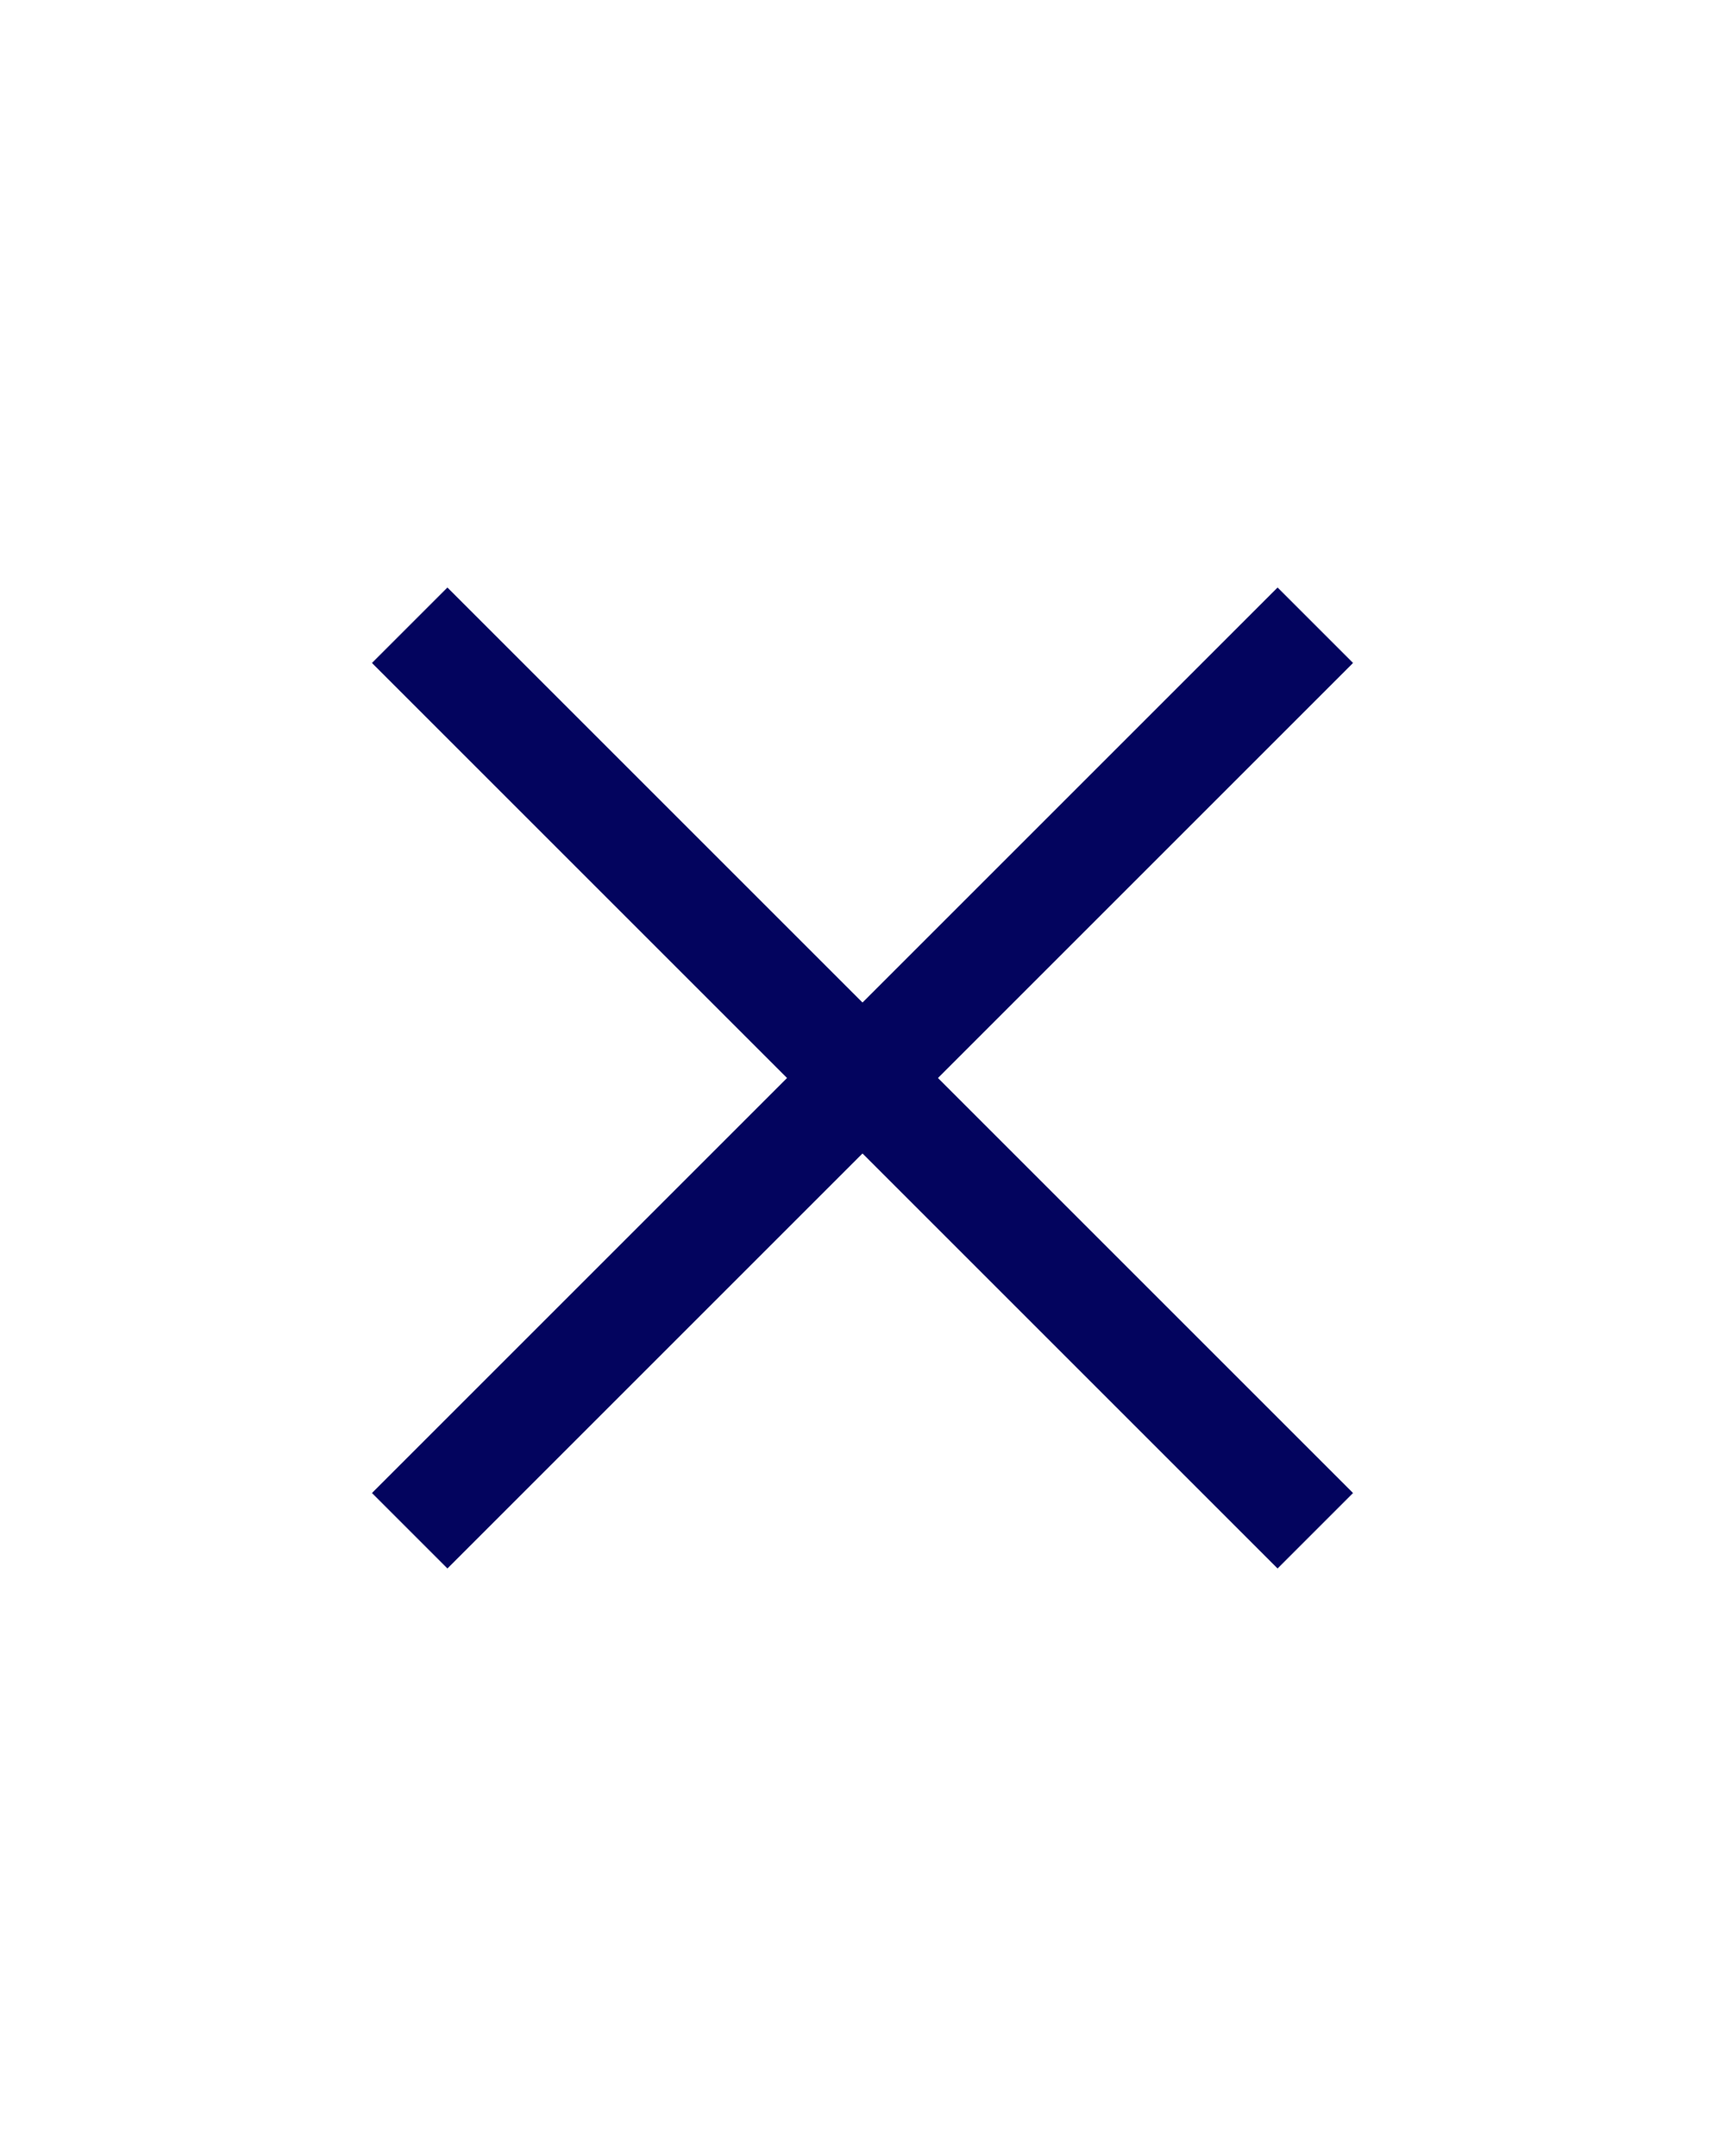
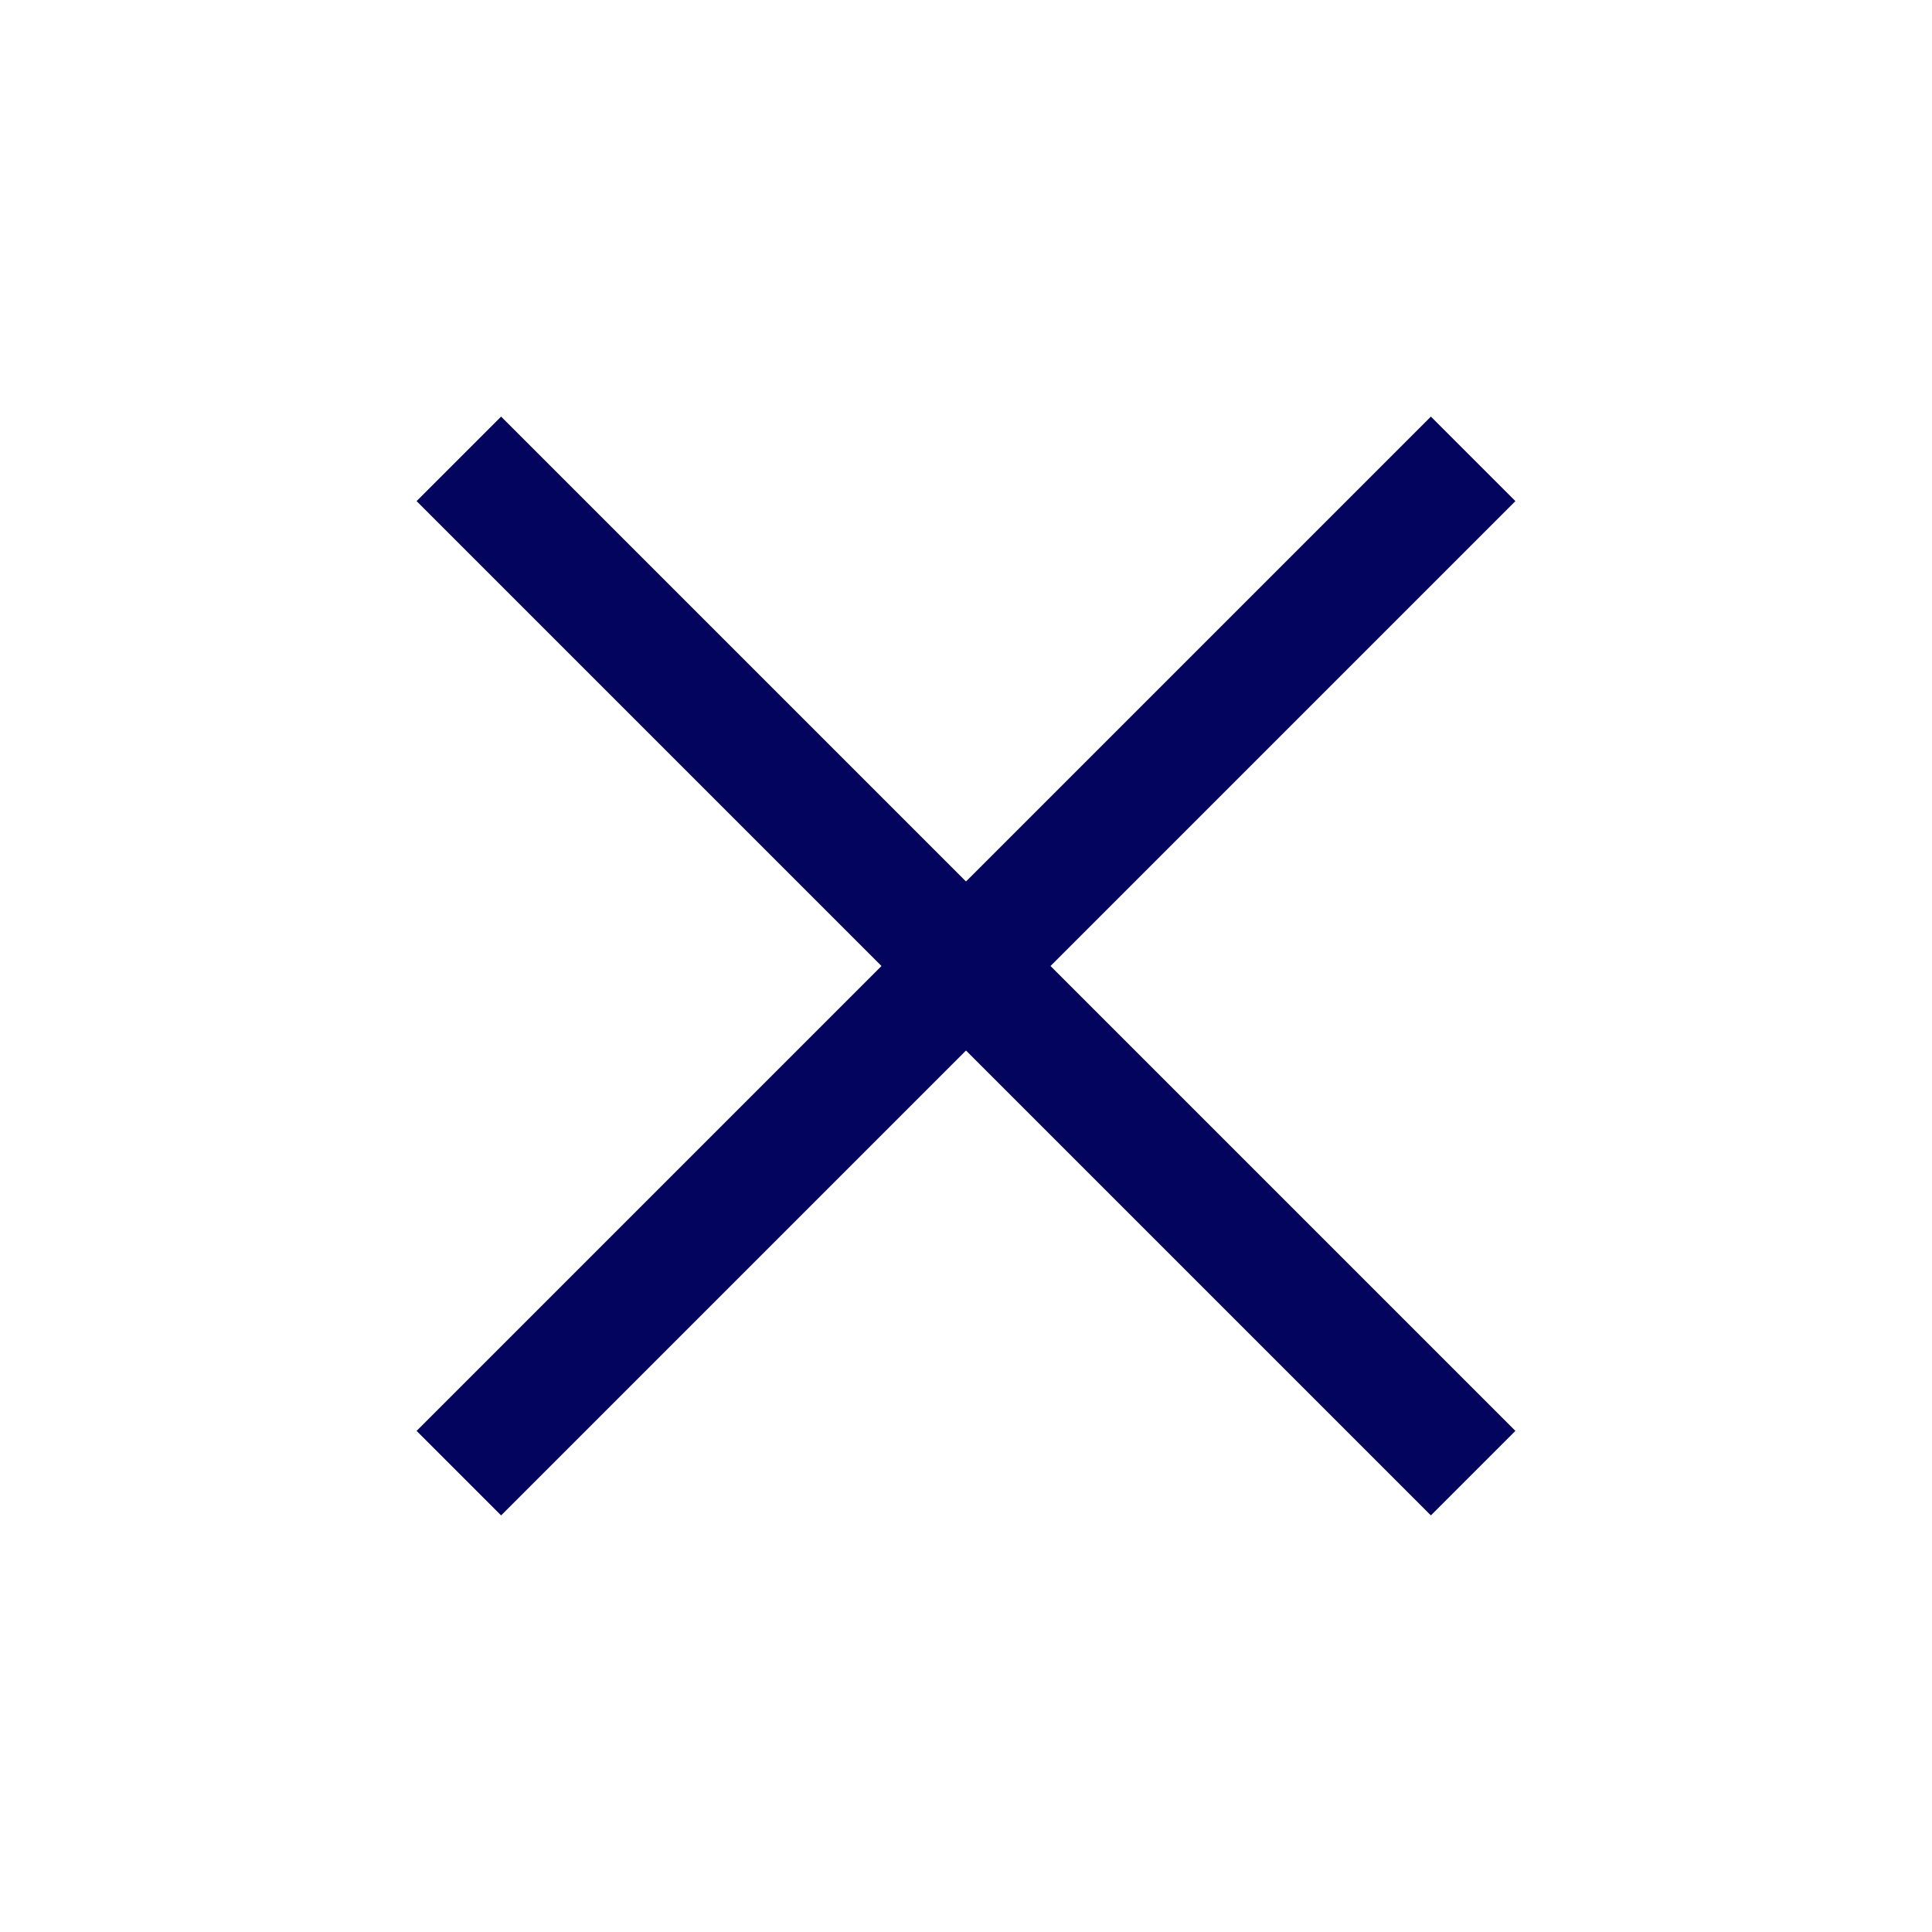
- <svg xmlns="http://www.w3.org/2000/svg" height="25" fill="#03045e" viewBox="0 -960 960 960" width="20">
+ <svg xmlns="http://www.w3.org/2000/svg" height="25" fill="#03045e" viewBox="0 -960 960 960" width="25">
  <path d="m249-207-42-42 231-231-231-231 42-42 231 231 231-231 42 42-231 231 231 231-42 42-231-231-231 231Z" />
</svg>
